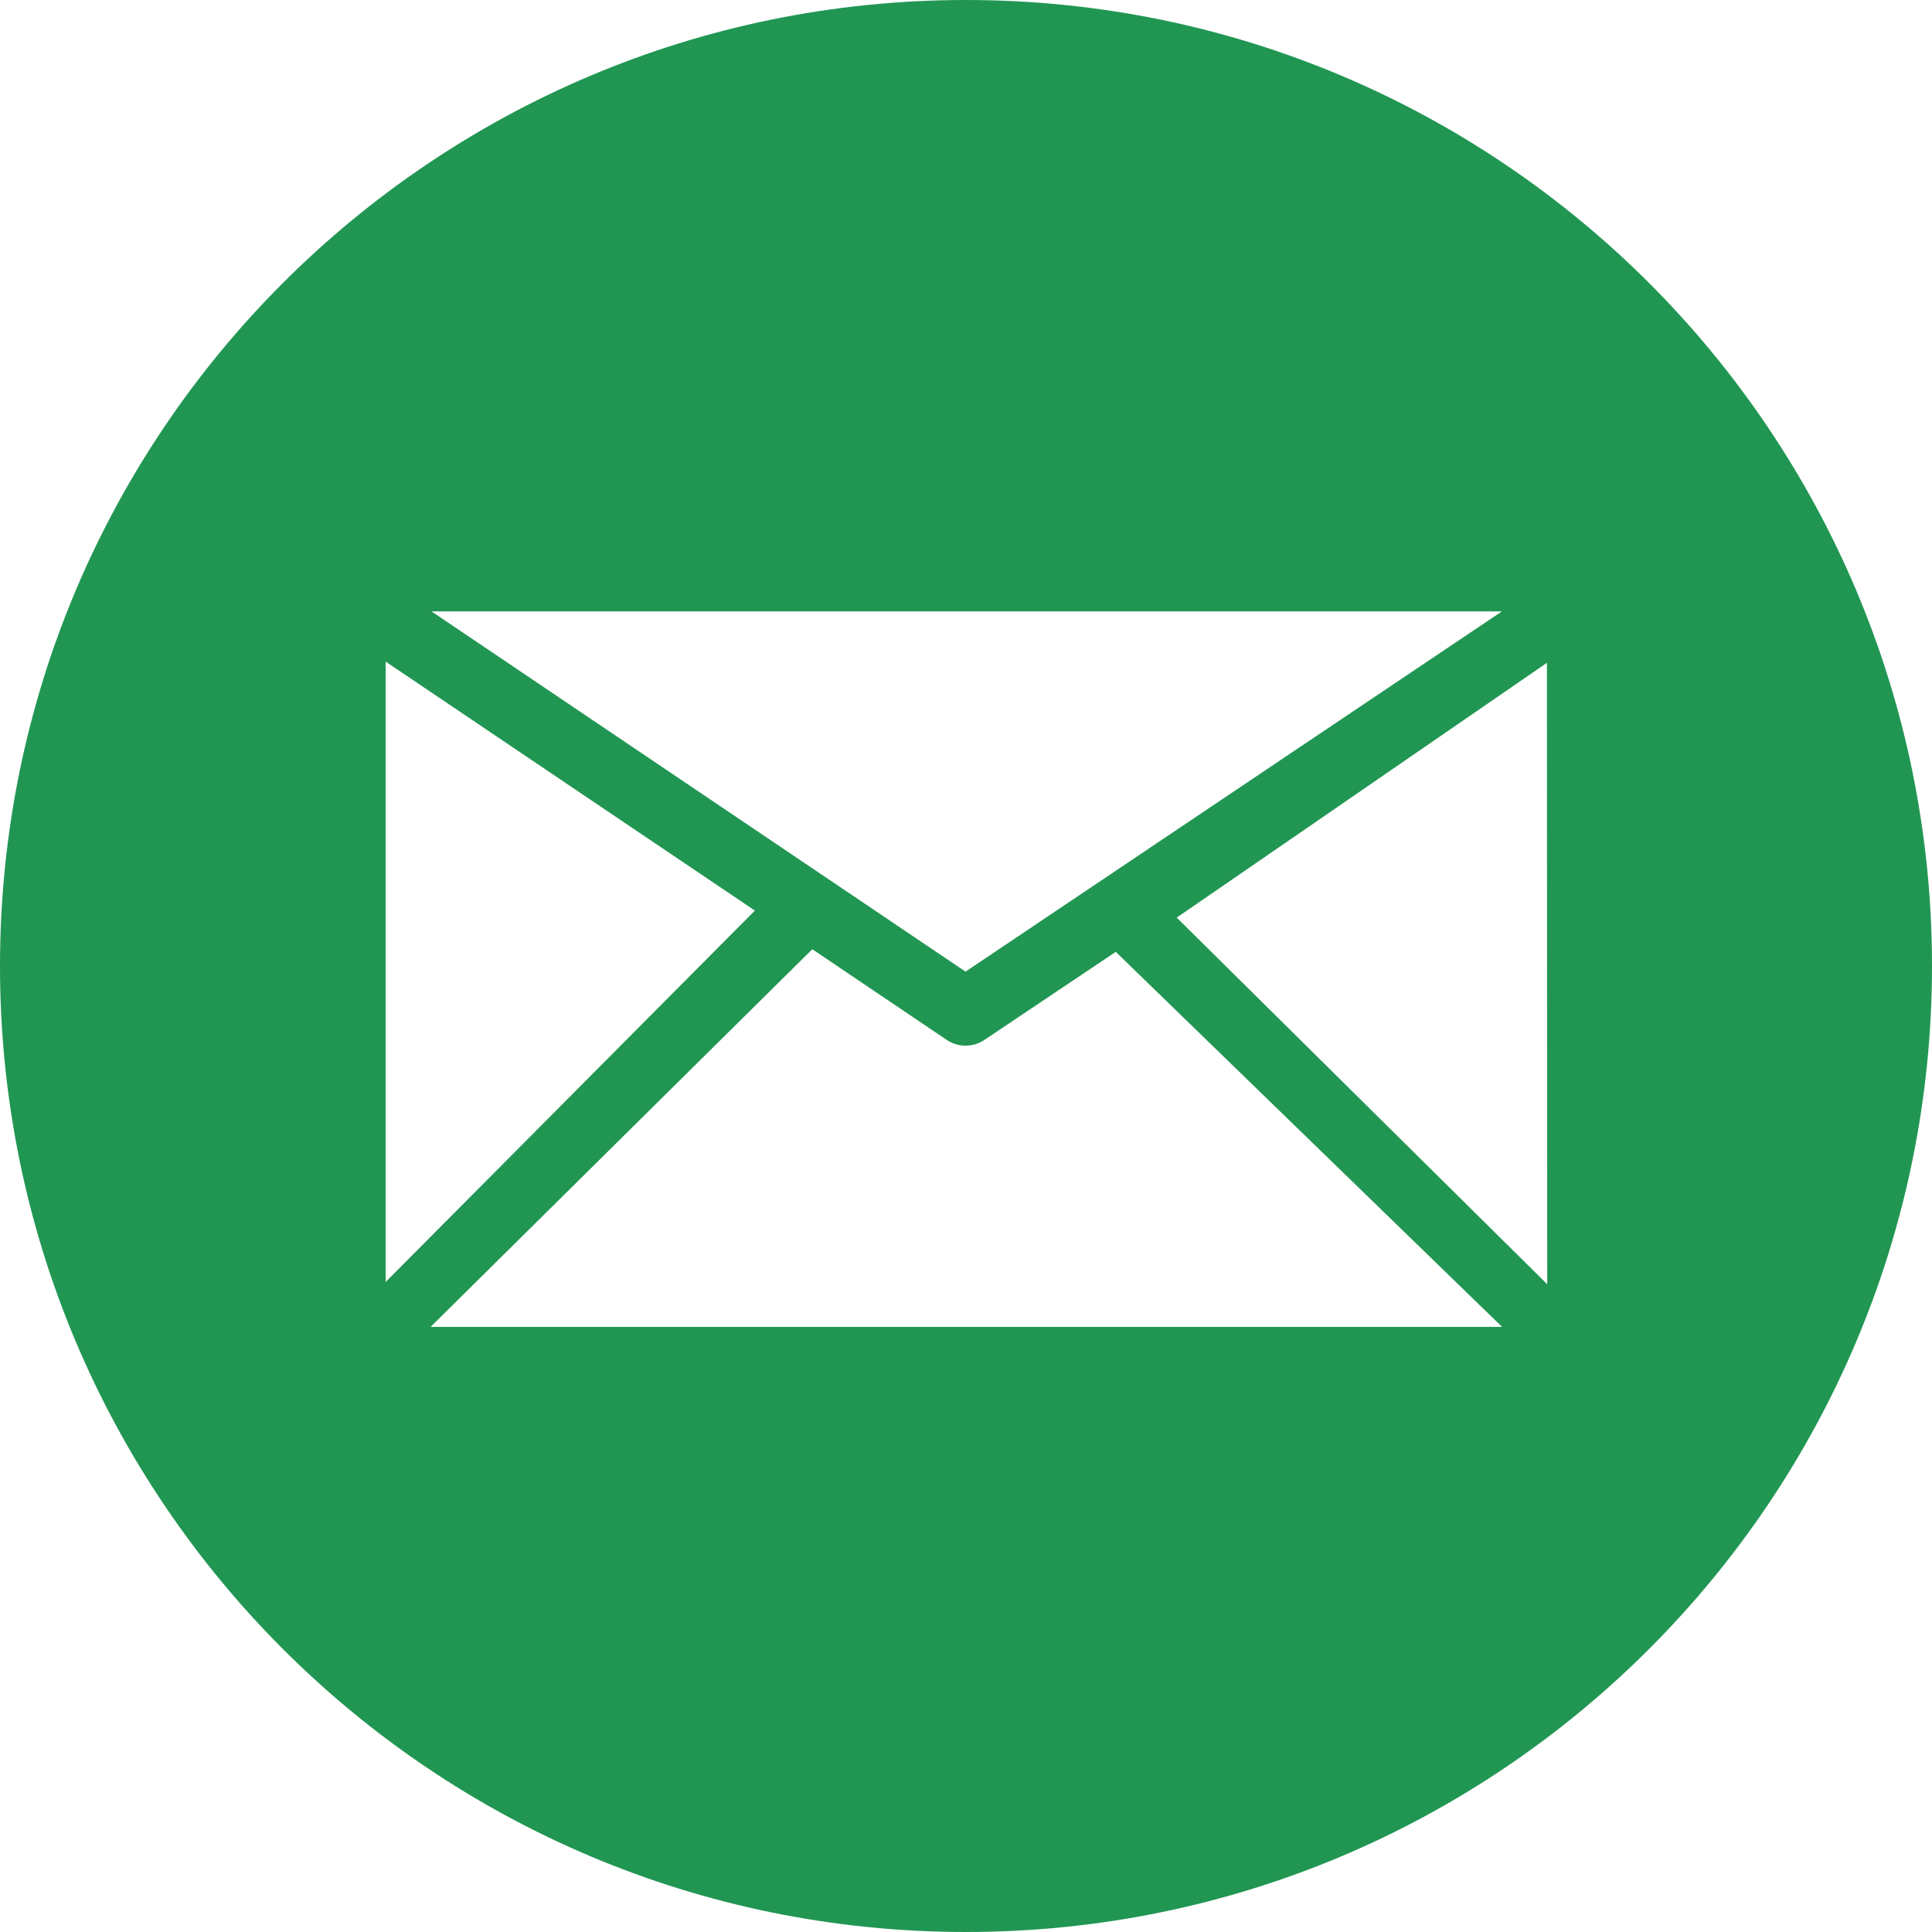
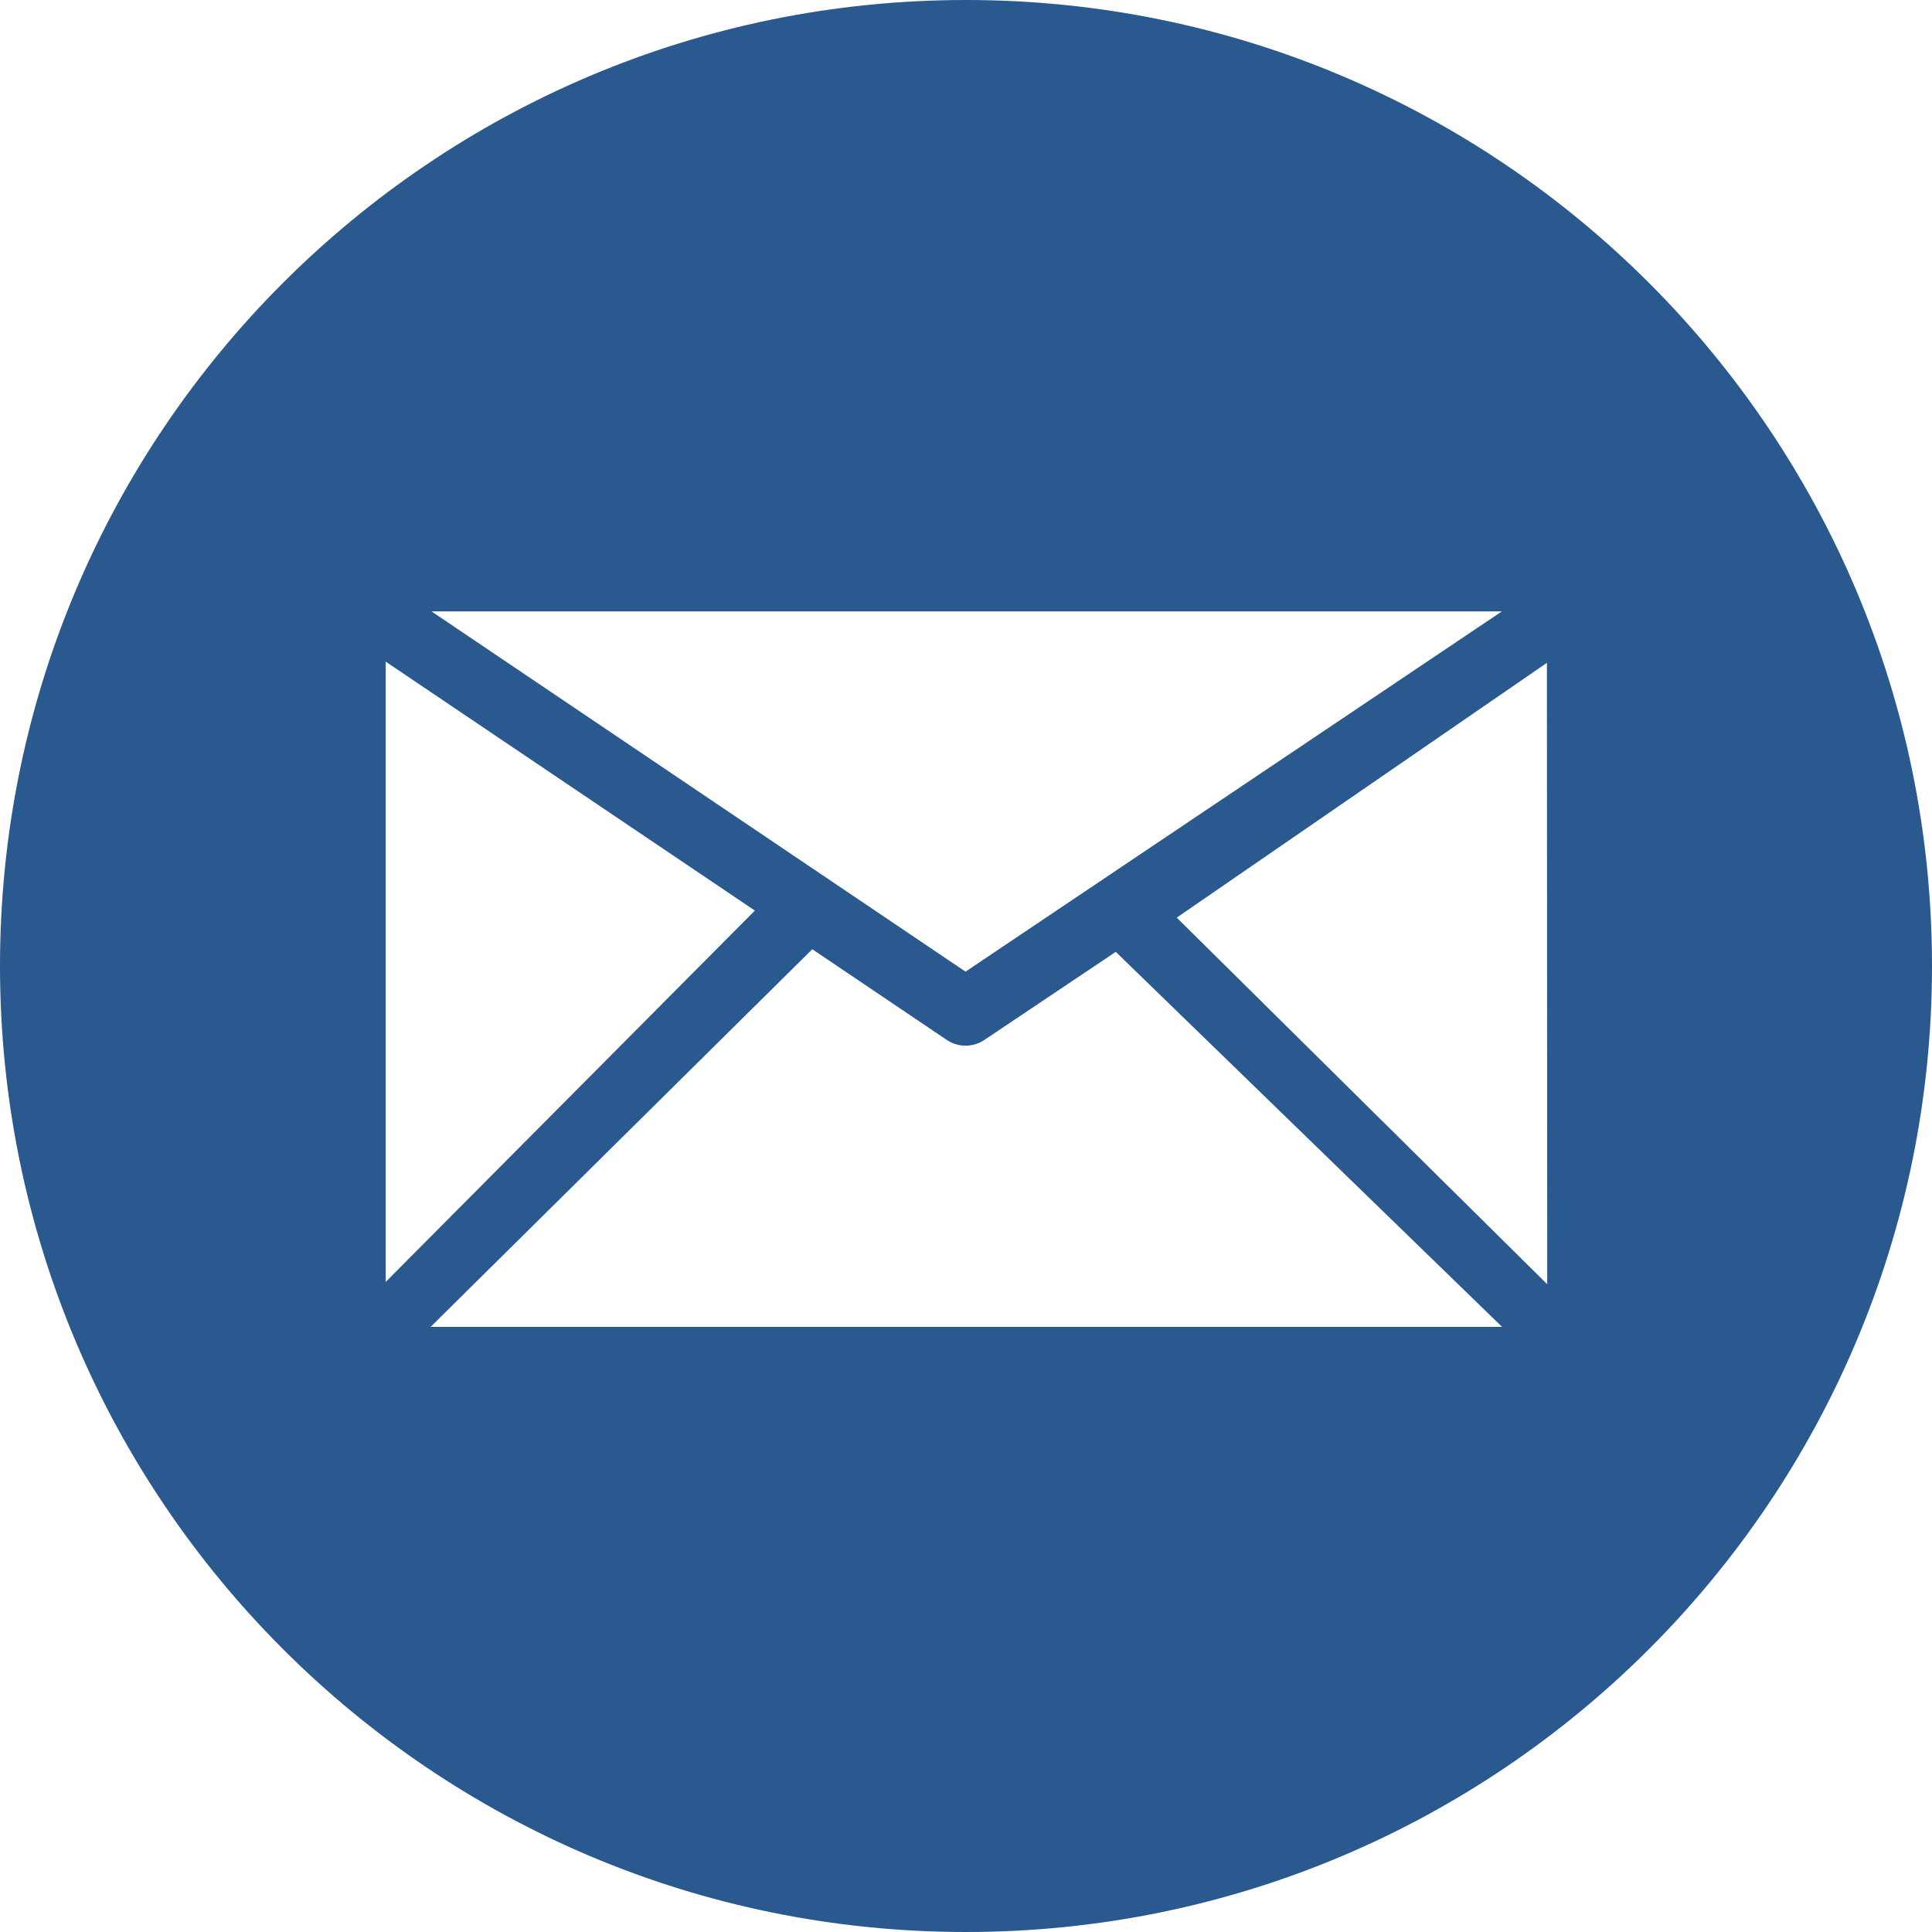
<svg xmlns="http://www.w3.org/2000/svg" xmlns:xlink="http://www.w3.org/1999/xlink" width="25" height="25" viewBox="0 0 25 25" version="1.1">
  <g id="Canvas" transform="translate(-4909 -2597)">
    <g id="noun_99709_cc">
      <g id="Vector">
-         <use xlink:href="#path0_fill" transform="translate(4909 2597)" fill="#219653" />
+         <use xlink:href="#path0_fill" transform="translate(4909 2597)" fill="#29598e" />
      </g>
    </g>
  </g>
  <defs>
    <path id="path0_fill" d="M 12.5 -3.15905e-08C 19.403 -3.15905e-08 25 5.597 25 12.5C 25 19.403 19.403 25 12.5 25C 5.596 25 -3.15905e-08 19.403 -3.15905e-08 12.5C -3.15905e-08 5.597 5.596 -3.15905e-08 12.5 -3.15905e-08ZM 20.021 16.618L 20.017 8.577L 15.227 11.874L 20.021 16.618ZM 14.438 12.317L 12.733 13.46C 12.661 13.507 12.577 13.531 12.494 13.531C 12.411 13.531 12.329 13.507 12.256 13.46L 10.511 12.283L 5.572 17.17L 19.437 17.17L 14.438 12.317ZM 9.768 11.783L 4.99 8.561L 4.99 16.589L 9.768 11.783ZM 12.494 12.573L 19.435 7.911L 5.583 7.911L 12.494 12.573Z" />
  </defs>
</svg>
